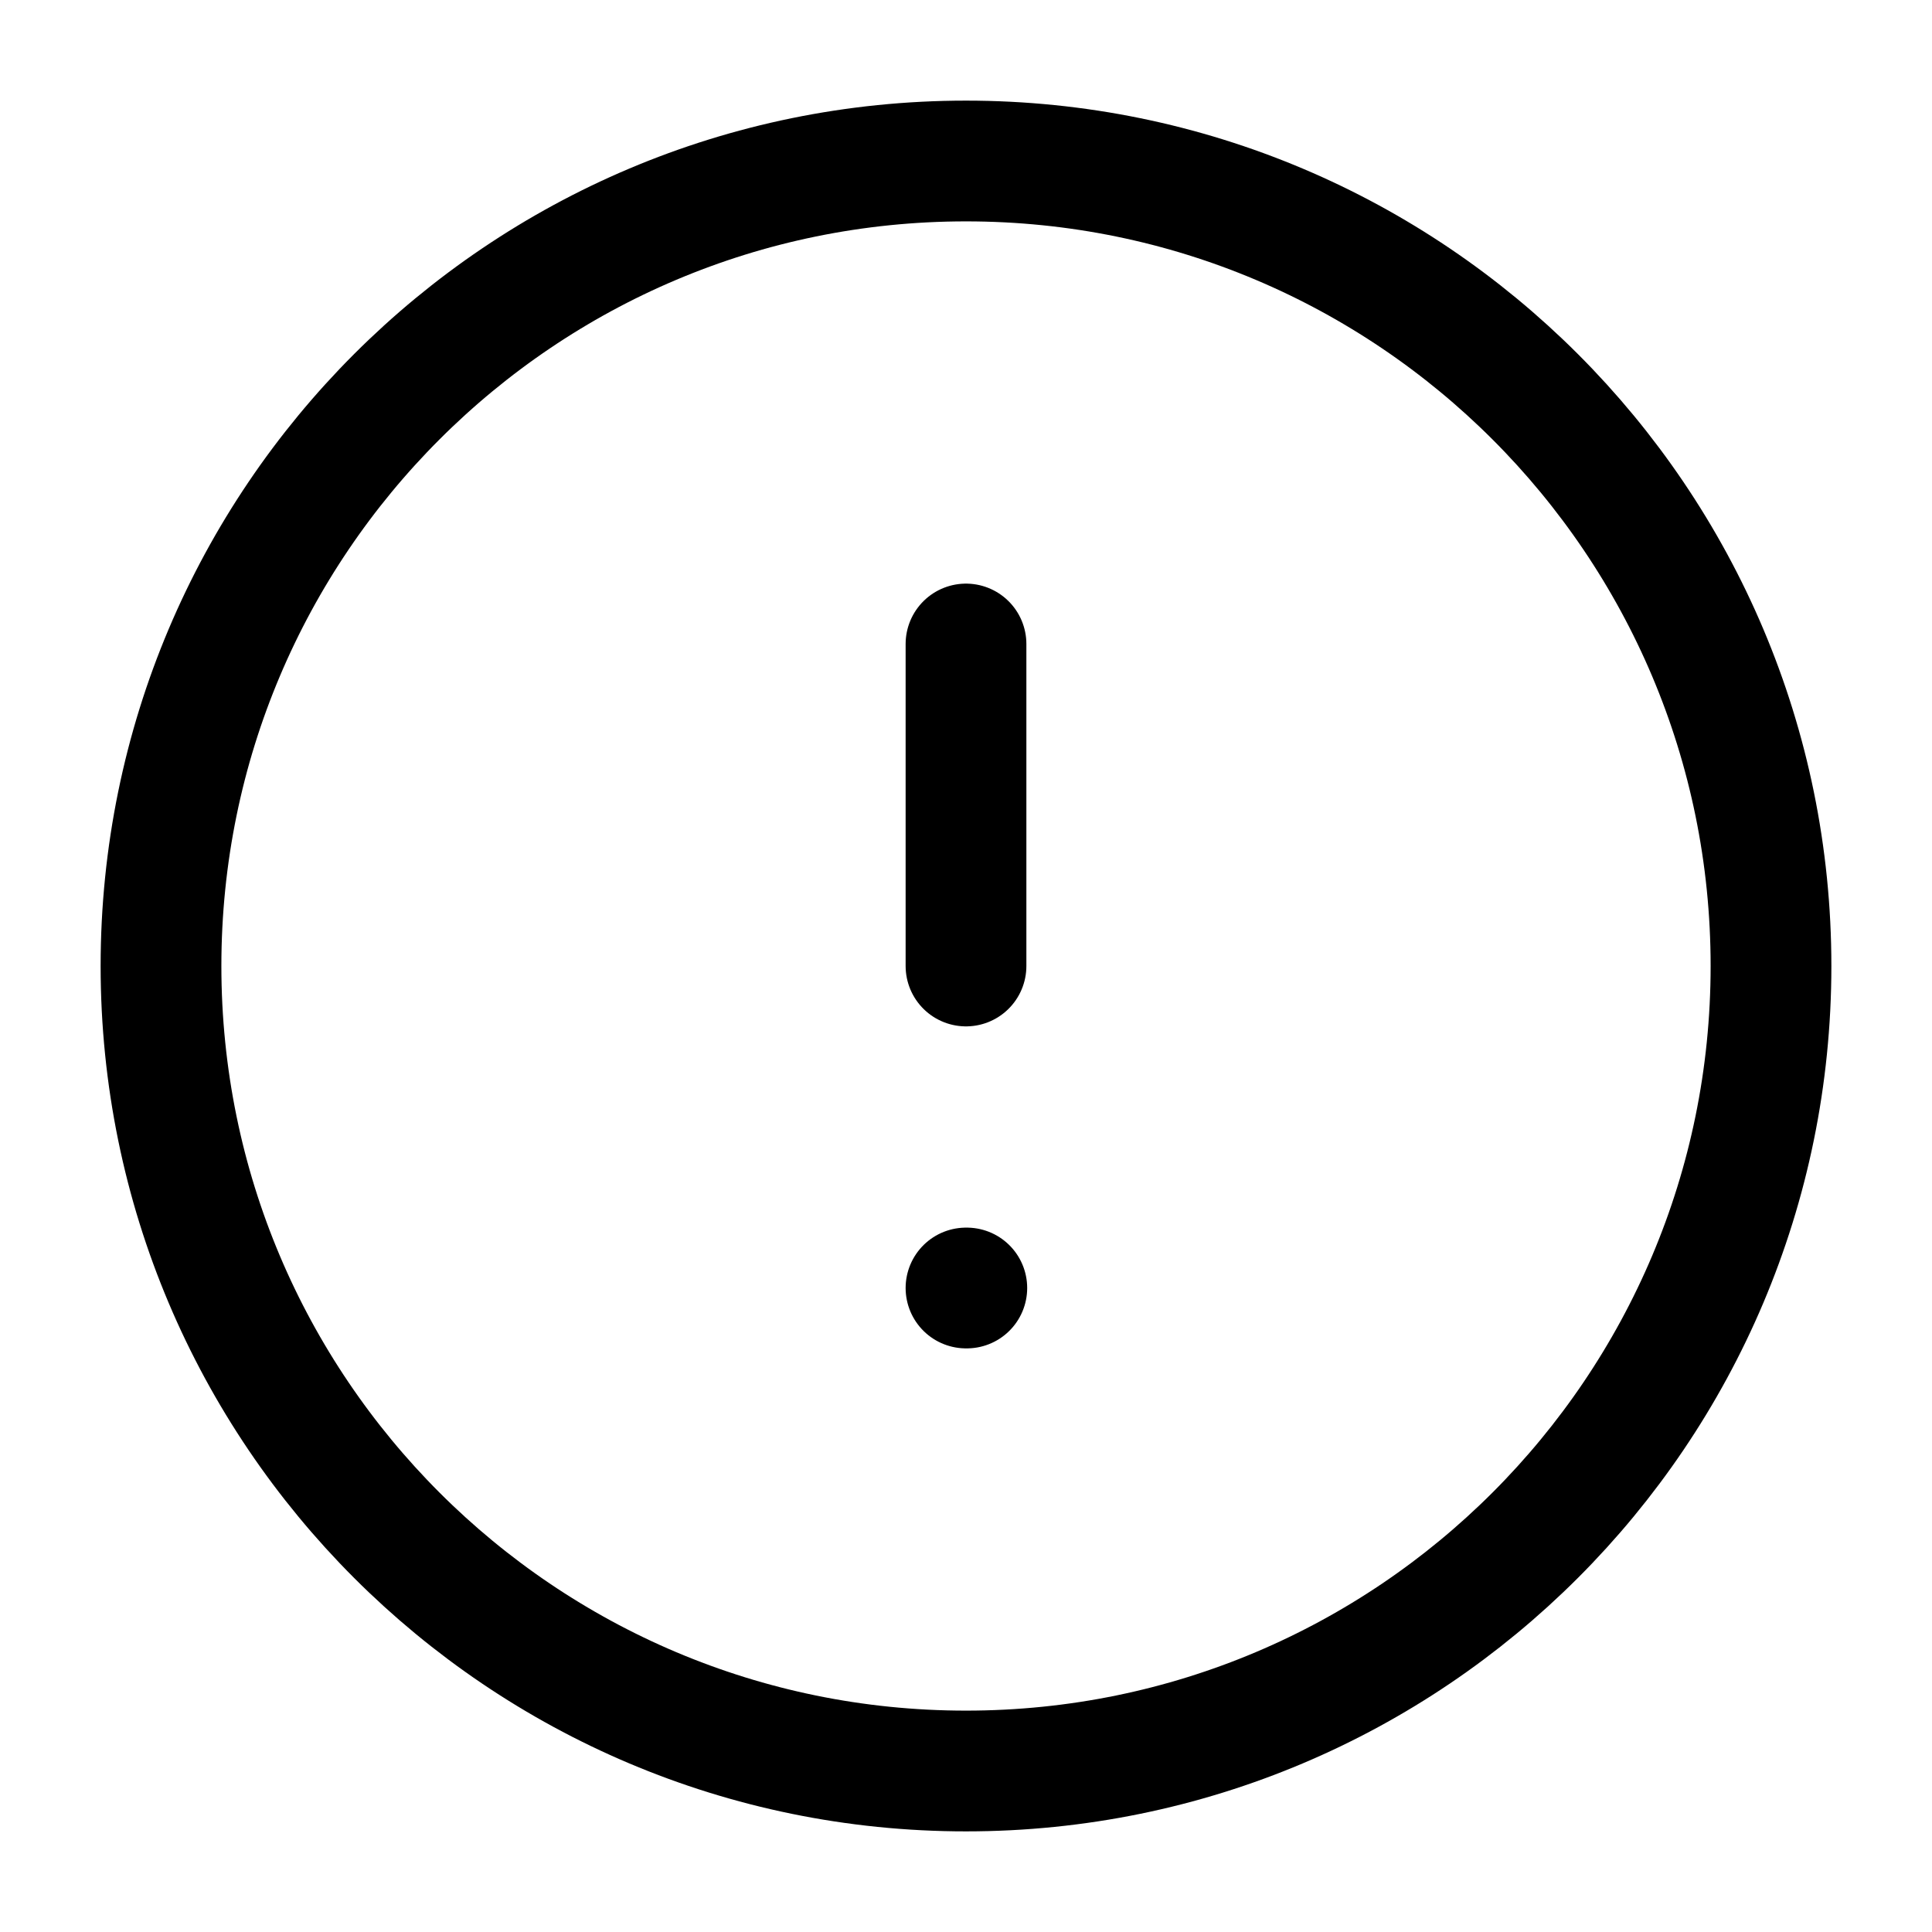
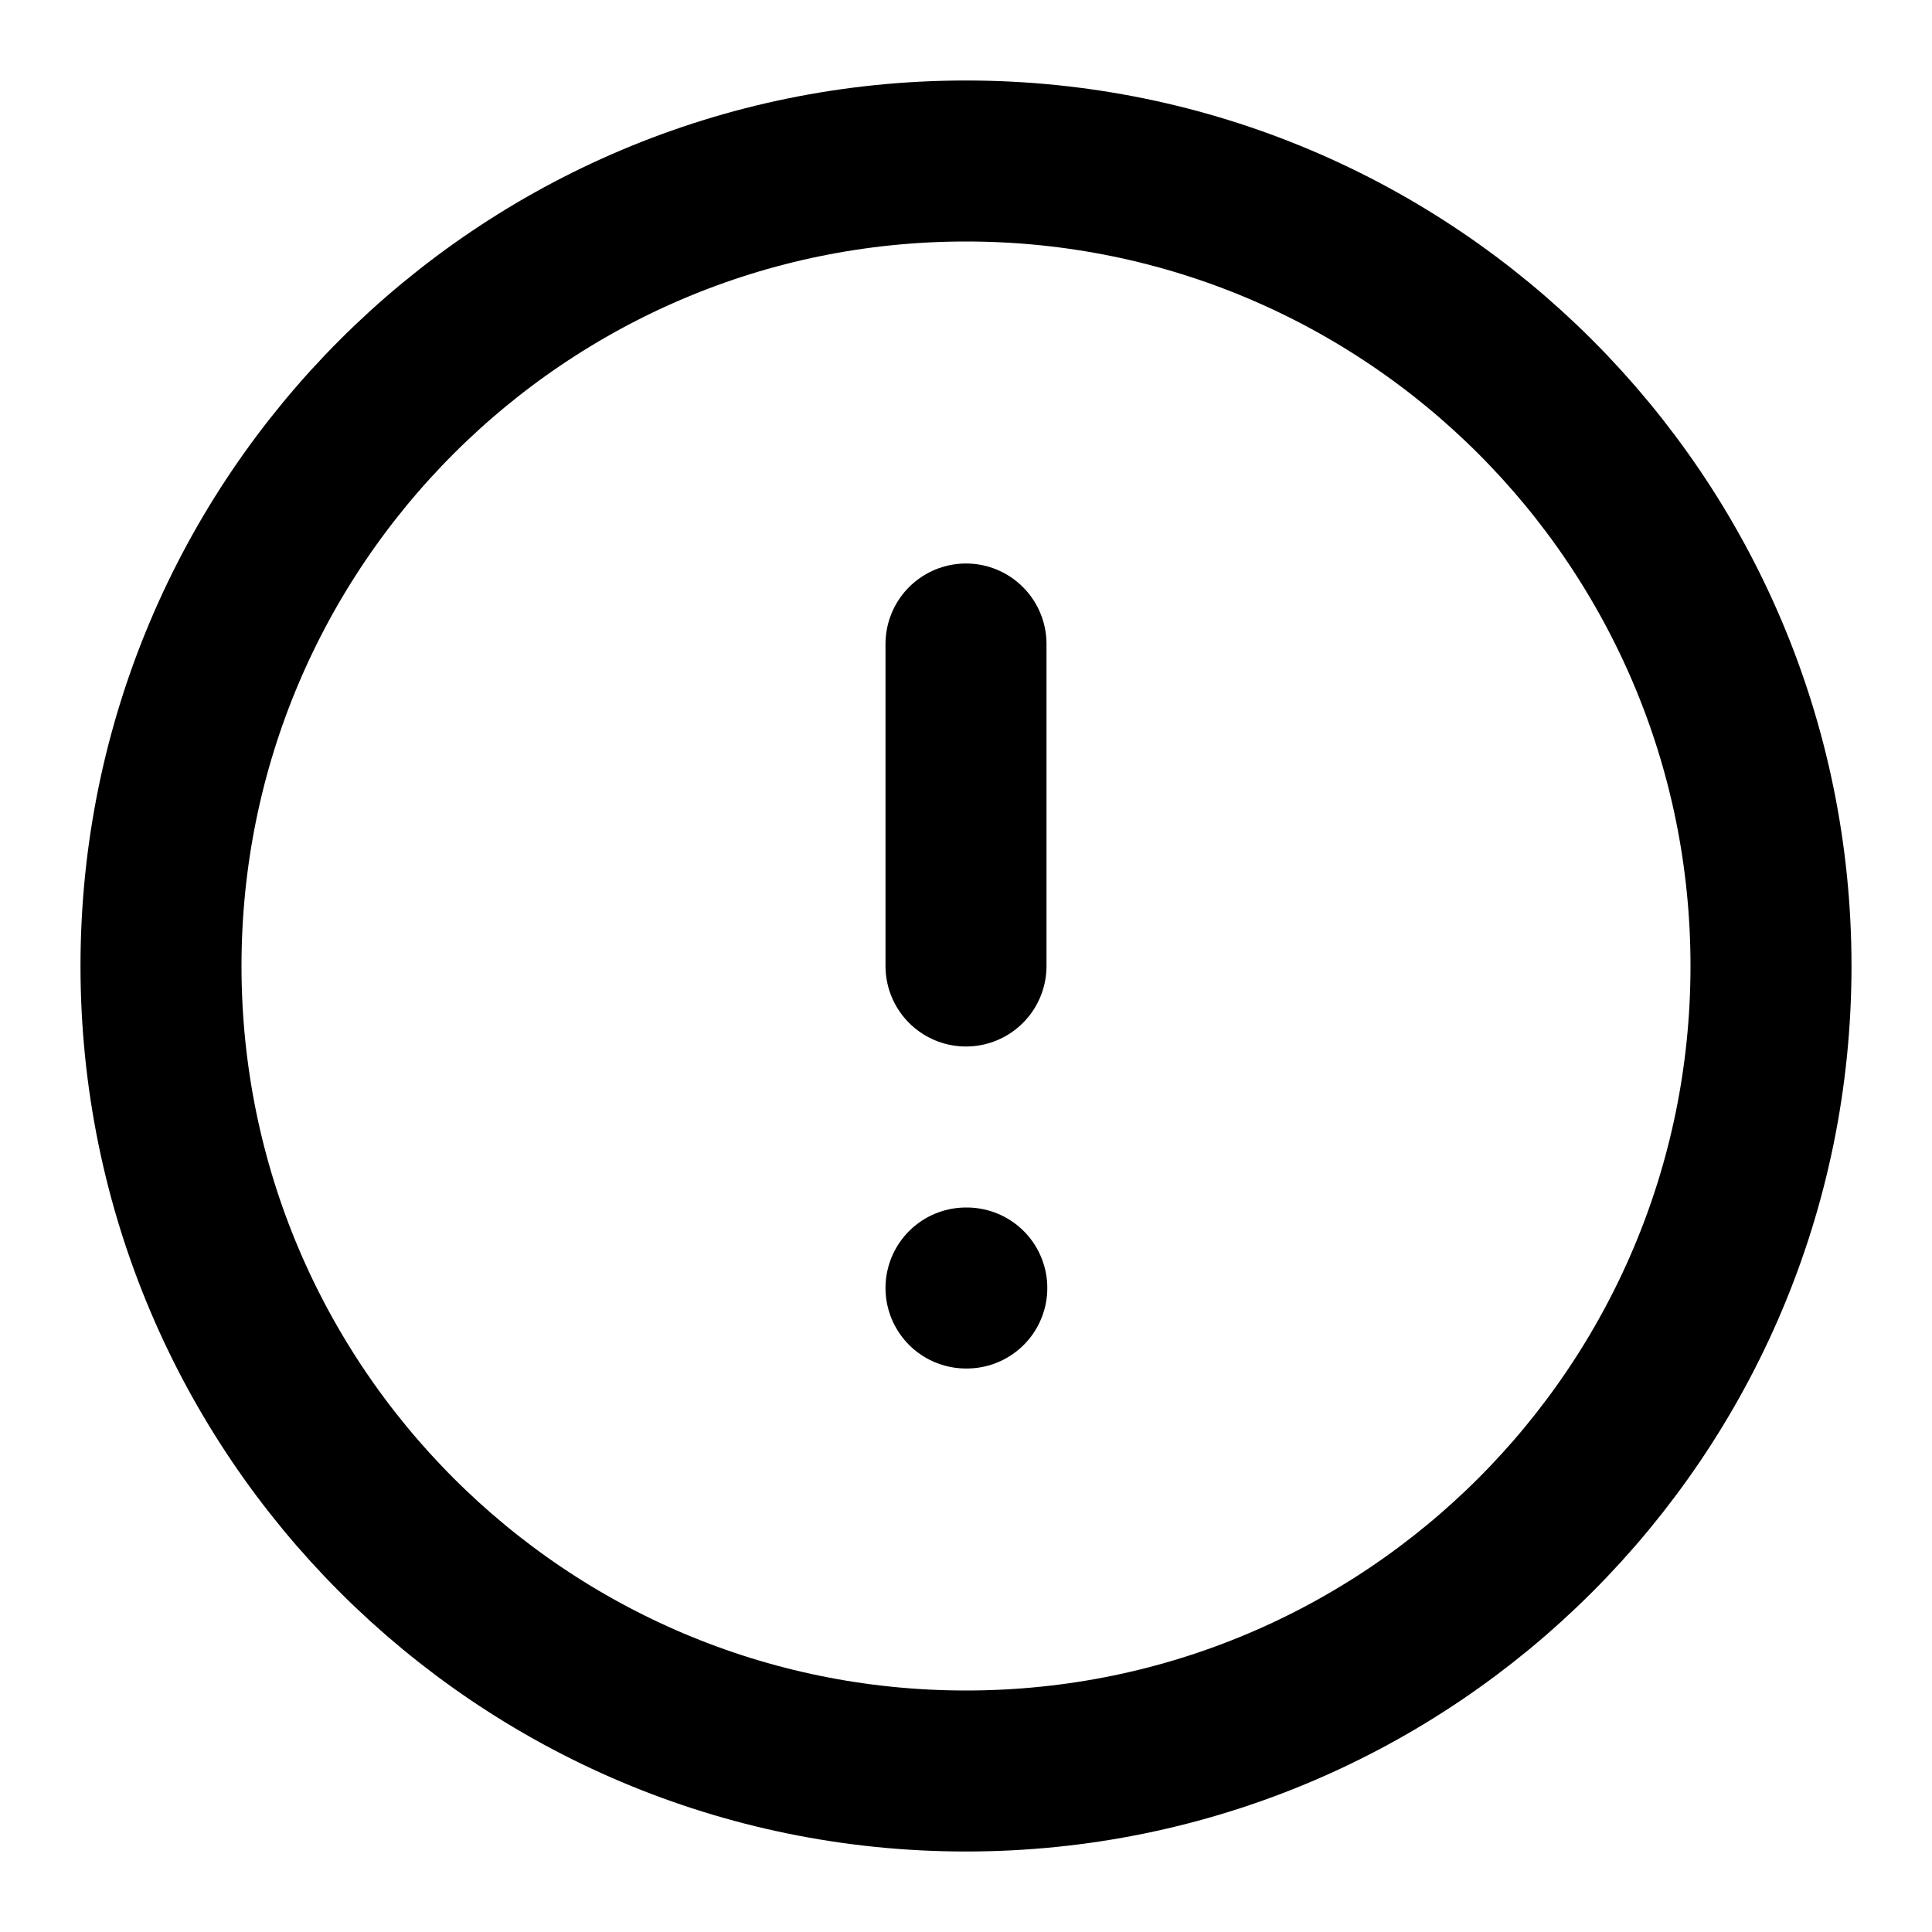
- <svg xmlns="http://www.w3.org/2000/svg" width="24" height="24" viewBox="0 0 24 24" stroke-width="1.5" fill="none">
+ <svg xmlns="http://www.w3.org/2000/svg" width="24" height="24" viewBox="0 0 24 24" stroke-width="2" fill="none">
  <path d="M12 8V12M12 16H12.01M22 12C22 17.523 17.523 22 12 22C6.477 22 2 17.523 2 12C2 6.477 6.477 2 12 2C17.523 2 22 6.477 22 12Z" stroke="currentColor" stroke-width="inherit" stroke-linecap="round" stroke-linejoin="round" />
</svg>
